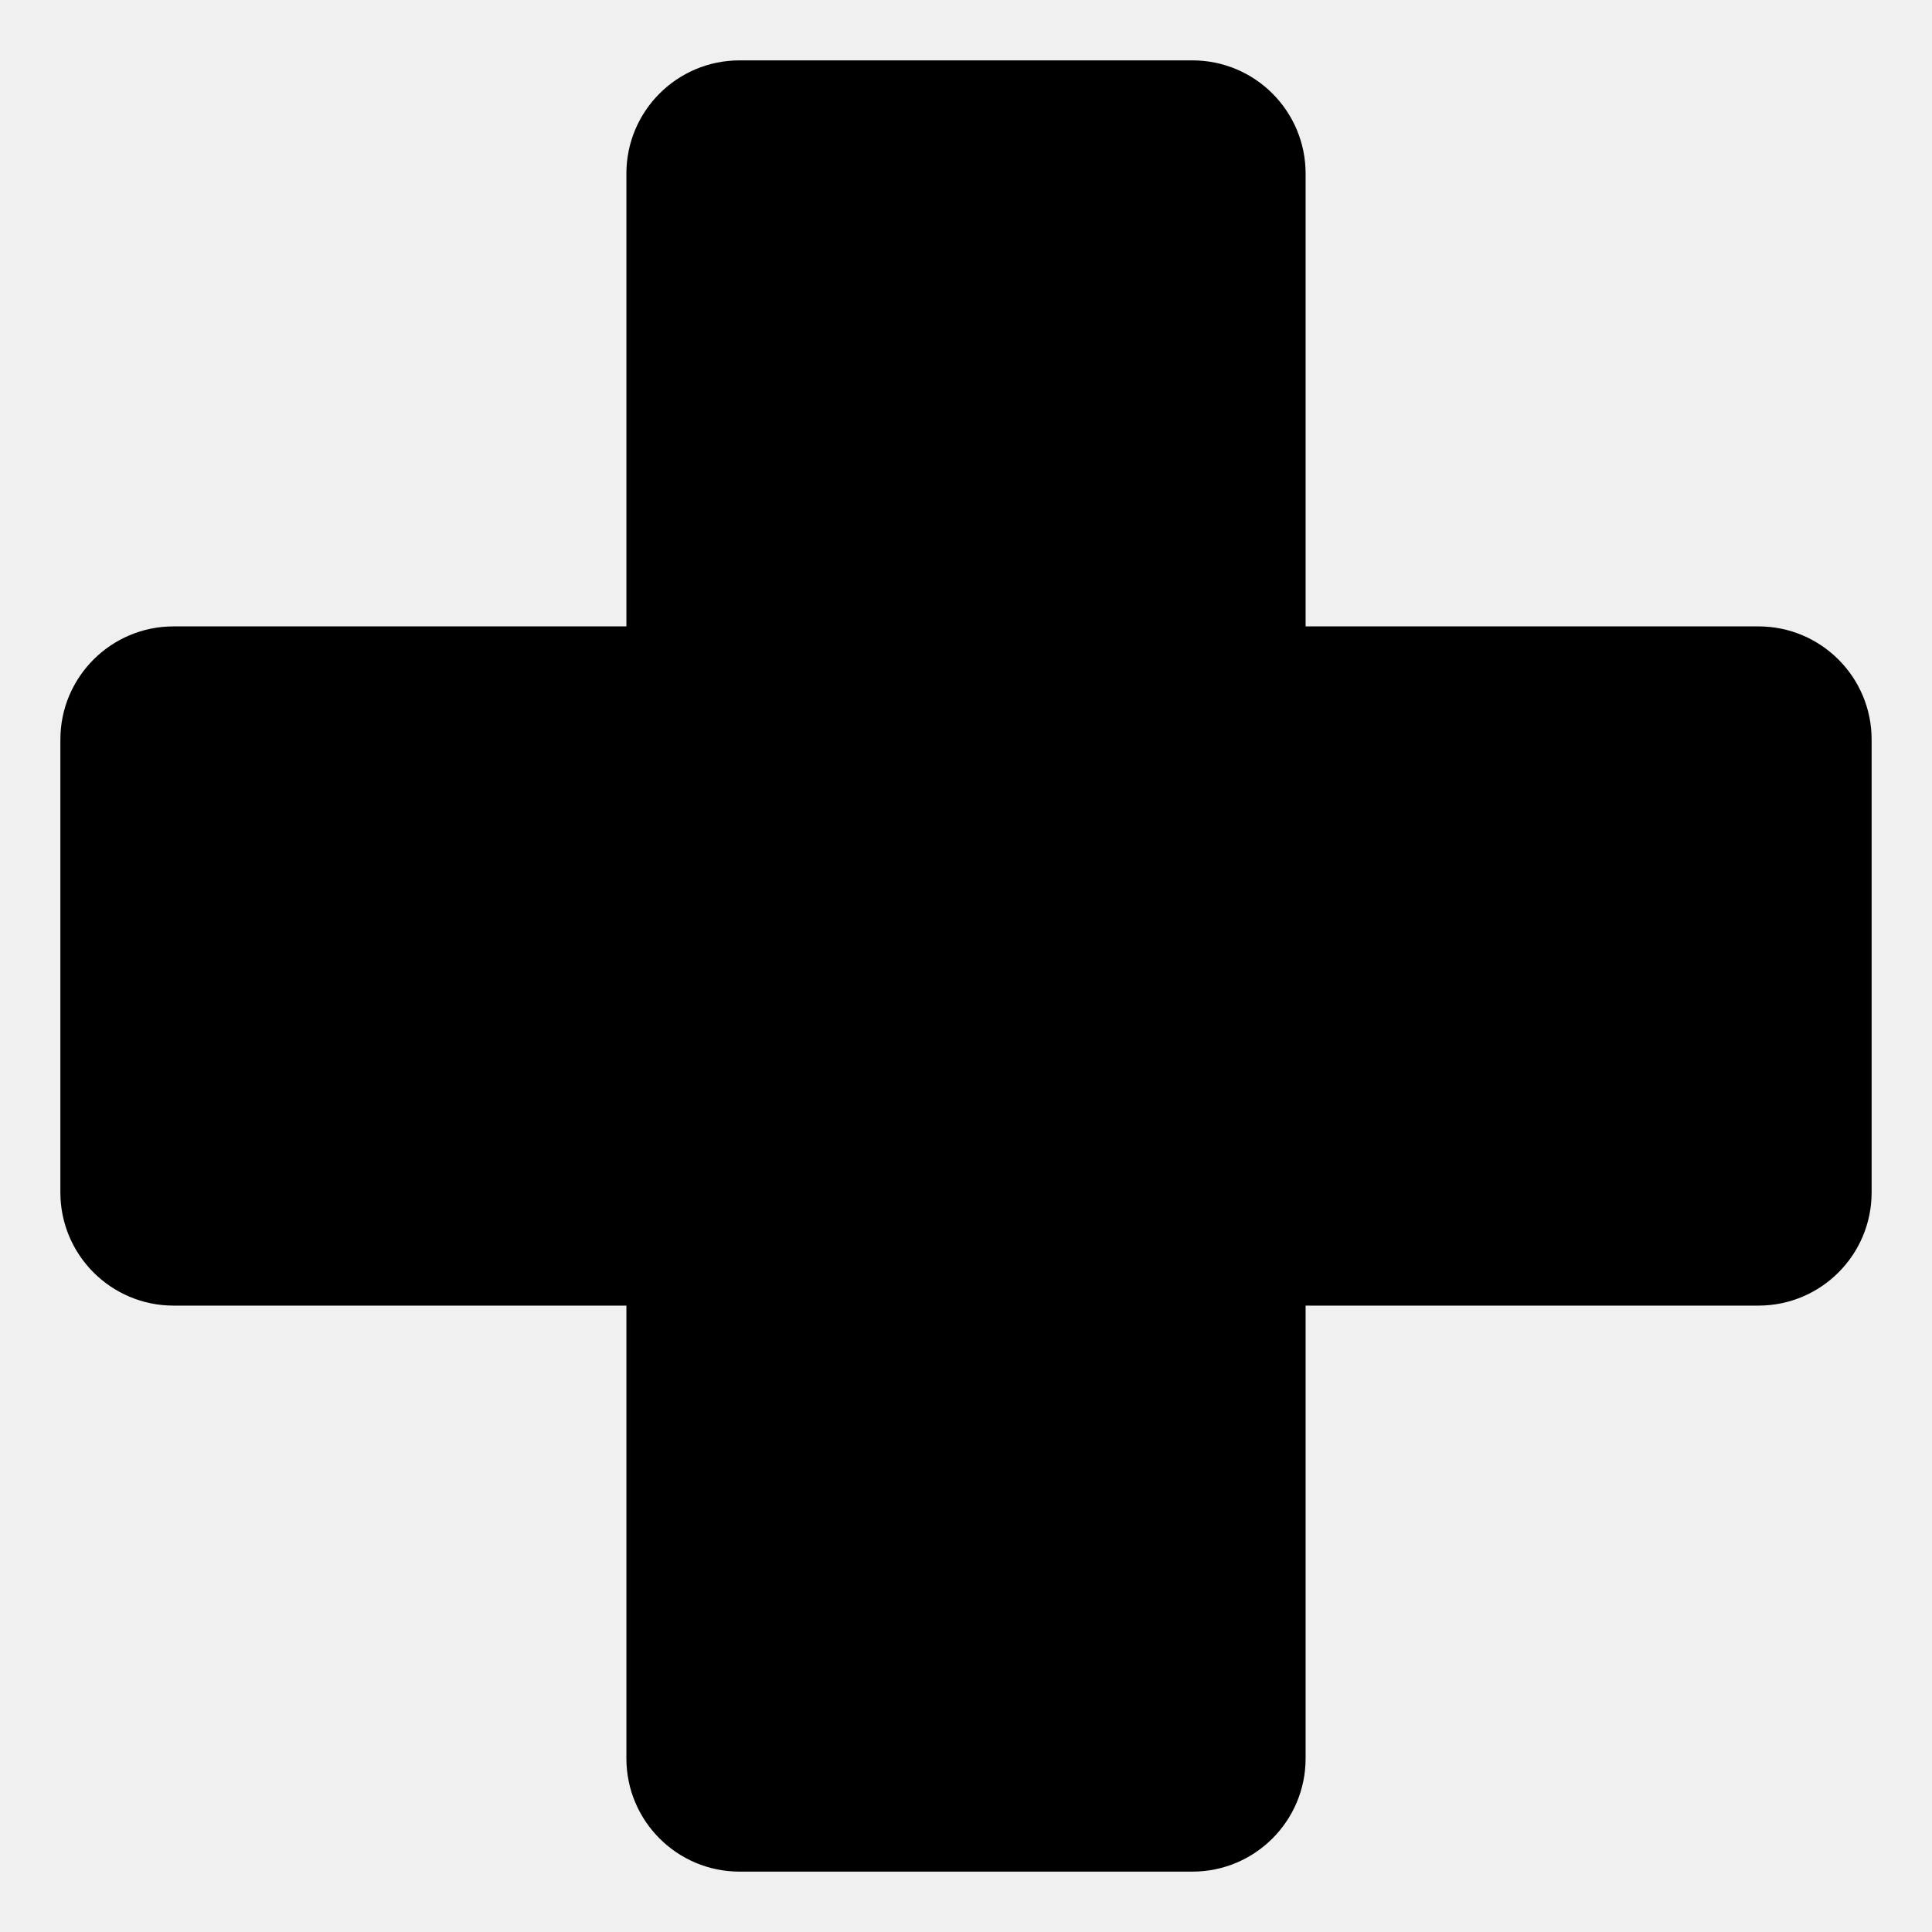
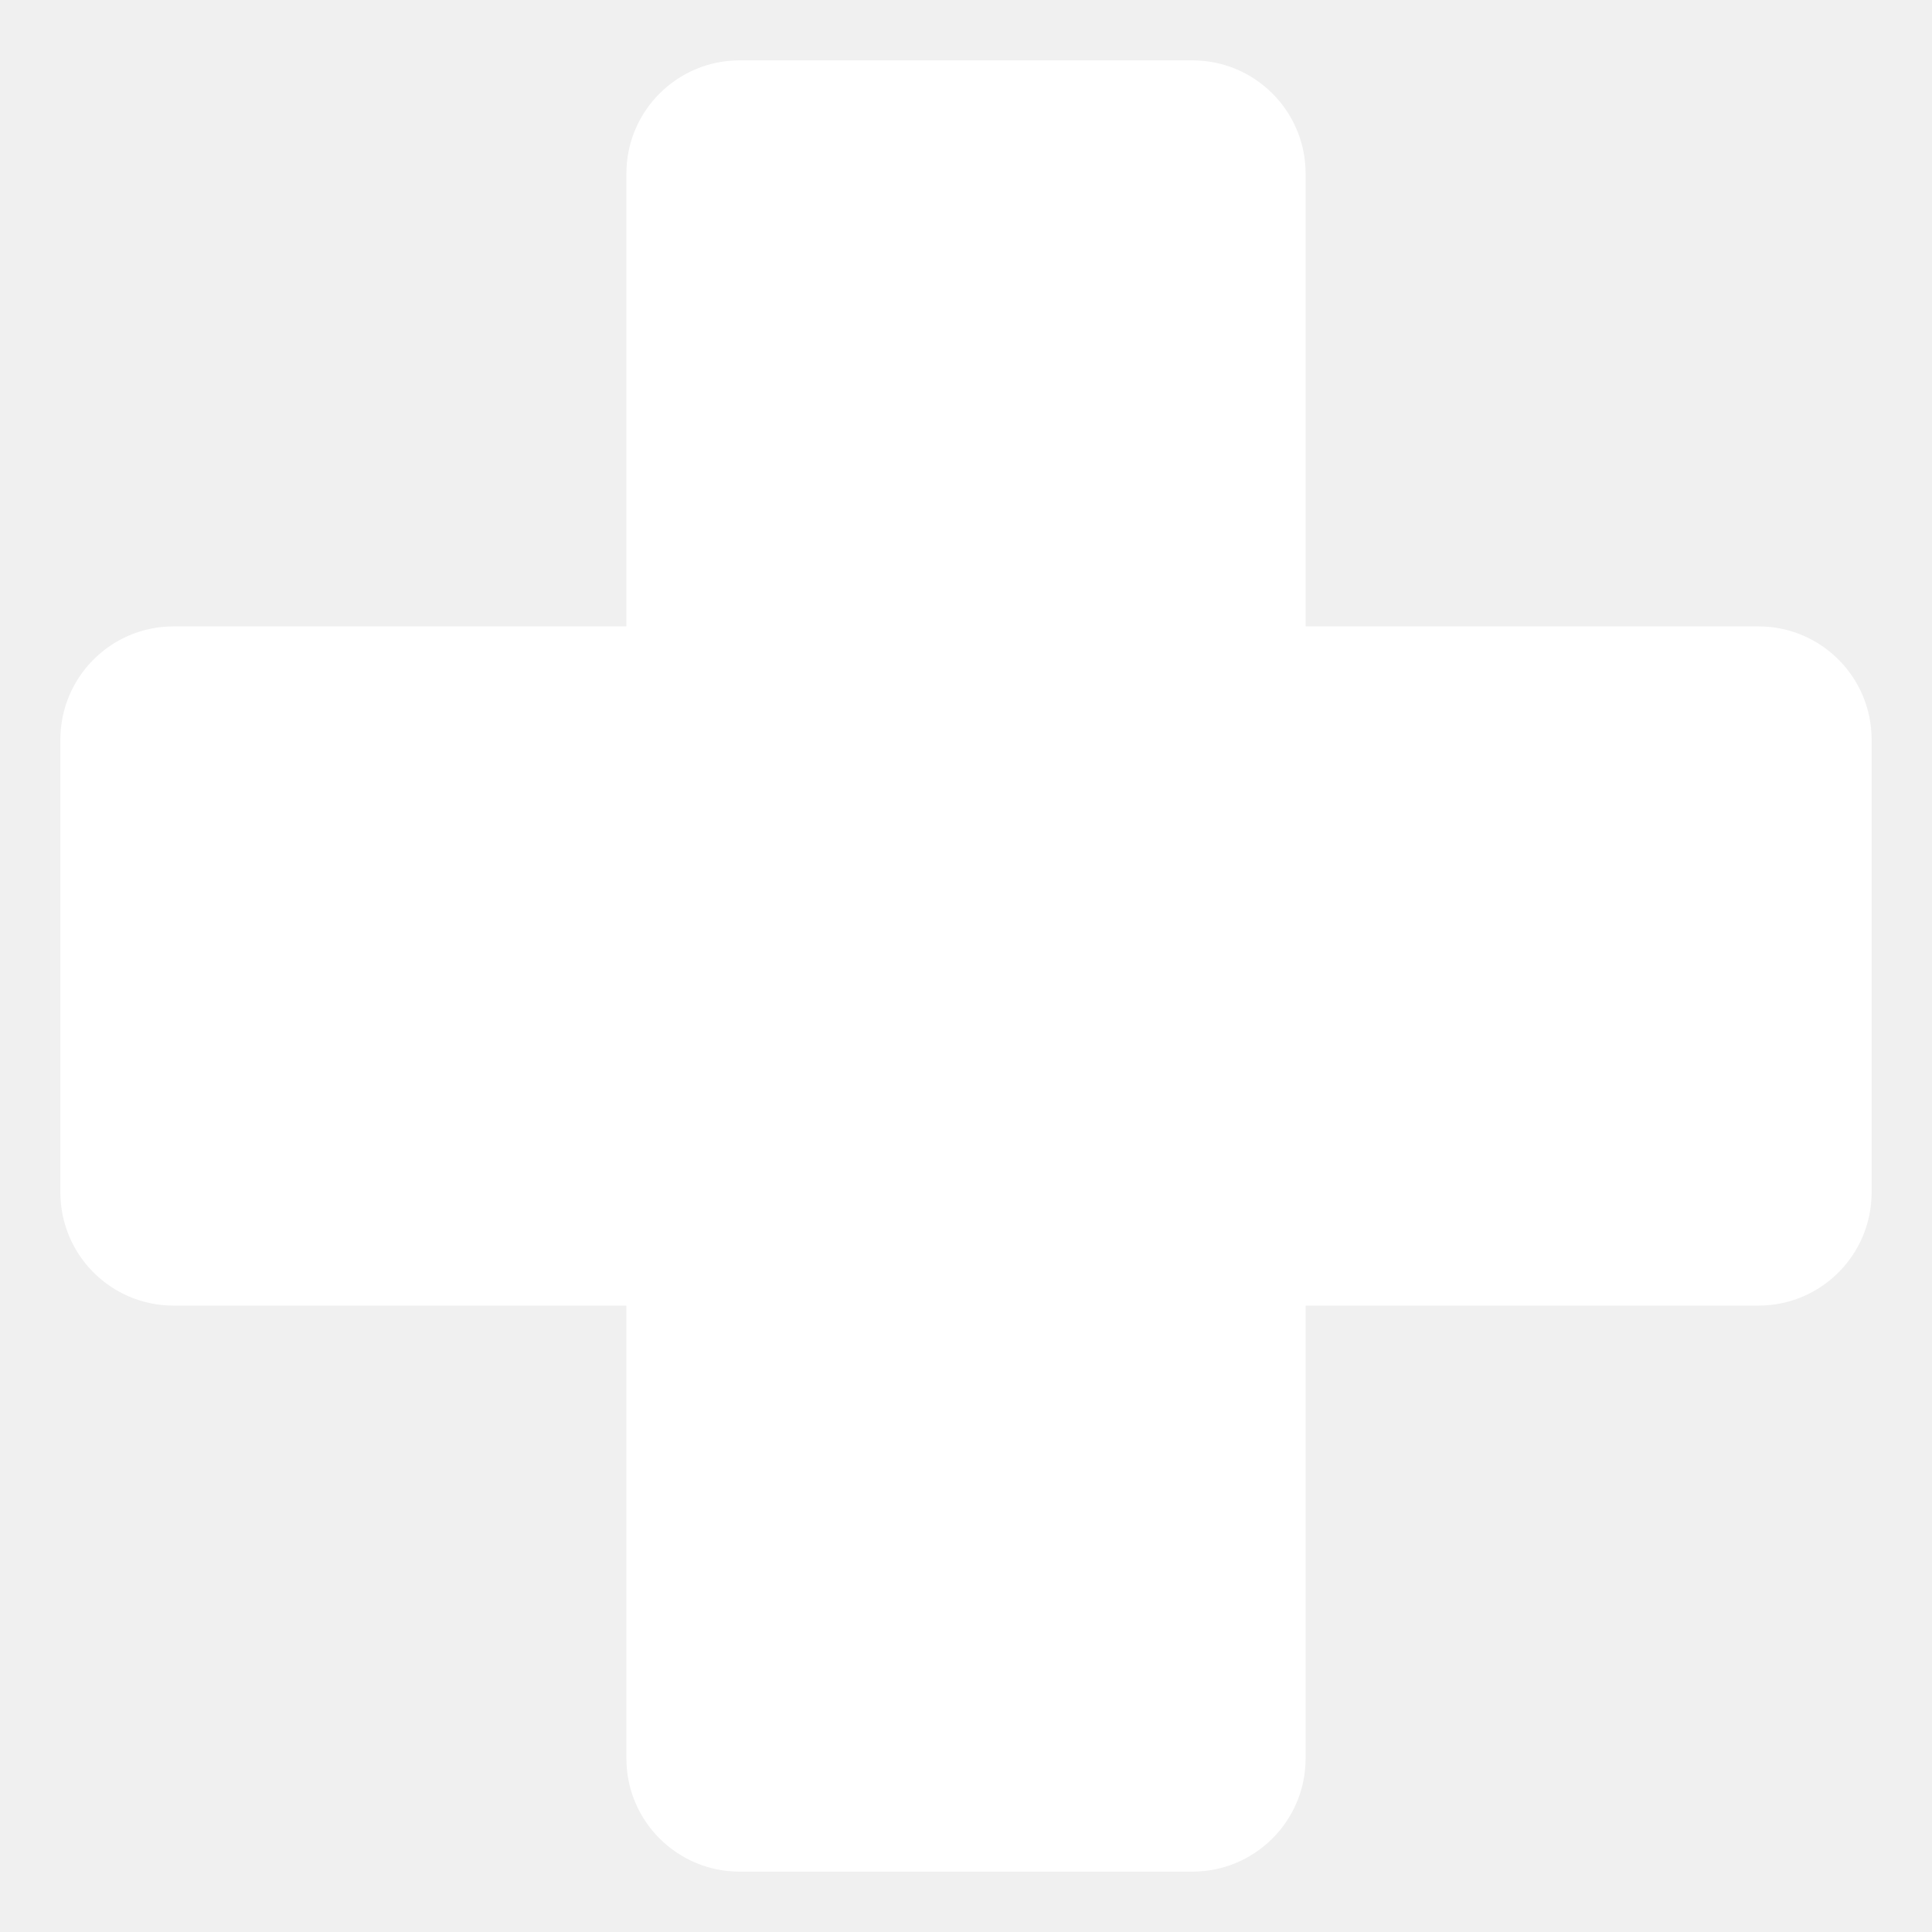
<svg xmlns="http://www.w3.org/2000/svg" viewBox="0 0 512 512">
-   <path fill="#000" d="M196 16a30 30 0 0 0-30 30v120H46a30 30 0 0 0-30 30v120a30 30 0 0 0 30 30h120v120a30 30 0 0 0 30 30h120a30 30 0 0 0 30-30V346h120a30 30 0 0 0 30-30V196a30 30 0 0 0-30-30H346V46a30 30 0 0 0-30-30H196z" />
+   <path fill="#fff" d="M196 16a30 30 0 0 0-30 30v120H46a30 30 0 0 0-30 30v120a30 30 0 0 0 30 30h120v120a30 30 0 0 0 30 30h120a30 30 0 0 0 30-30V346h120a30 30 0 0 0 30-30V196a30 30 0 0 0-30-30H346V46a30 30 0 0 0-30-30H196z" />
</svg>
